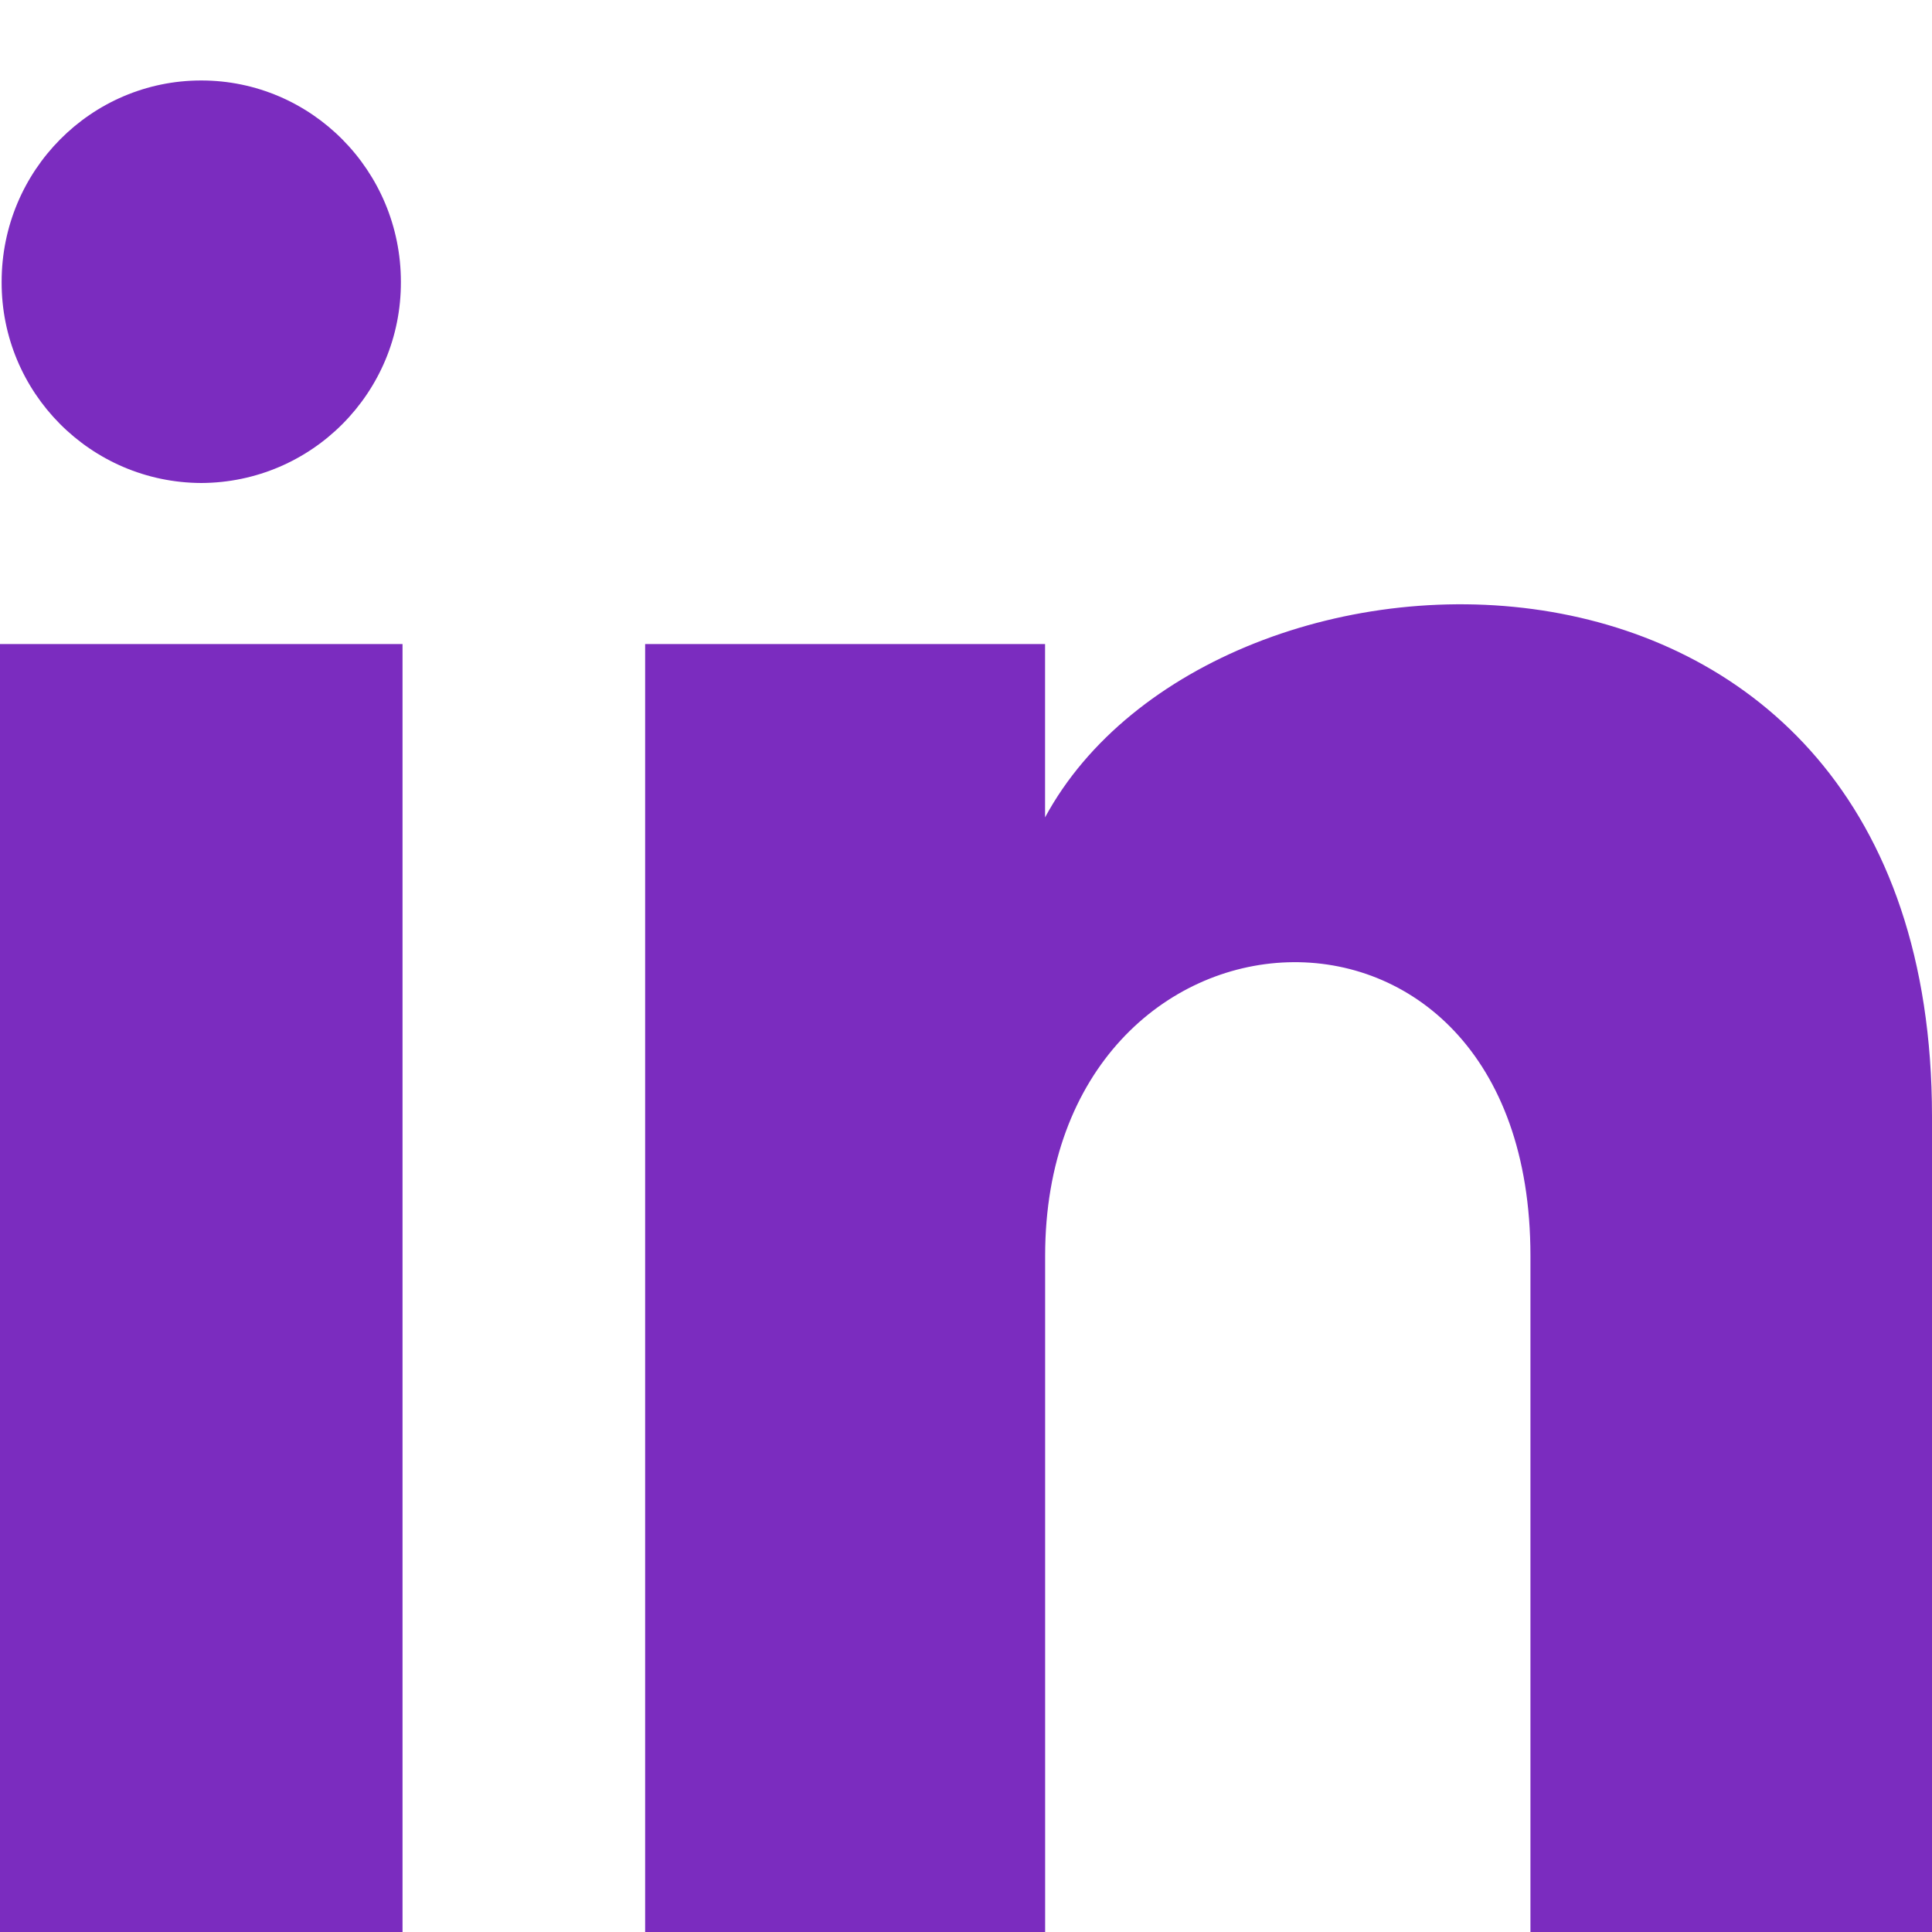
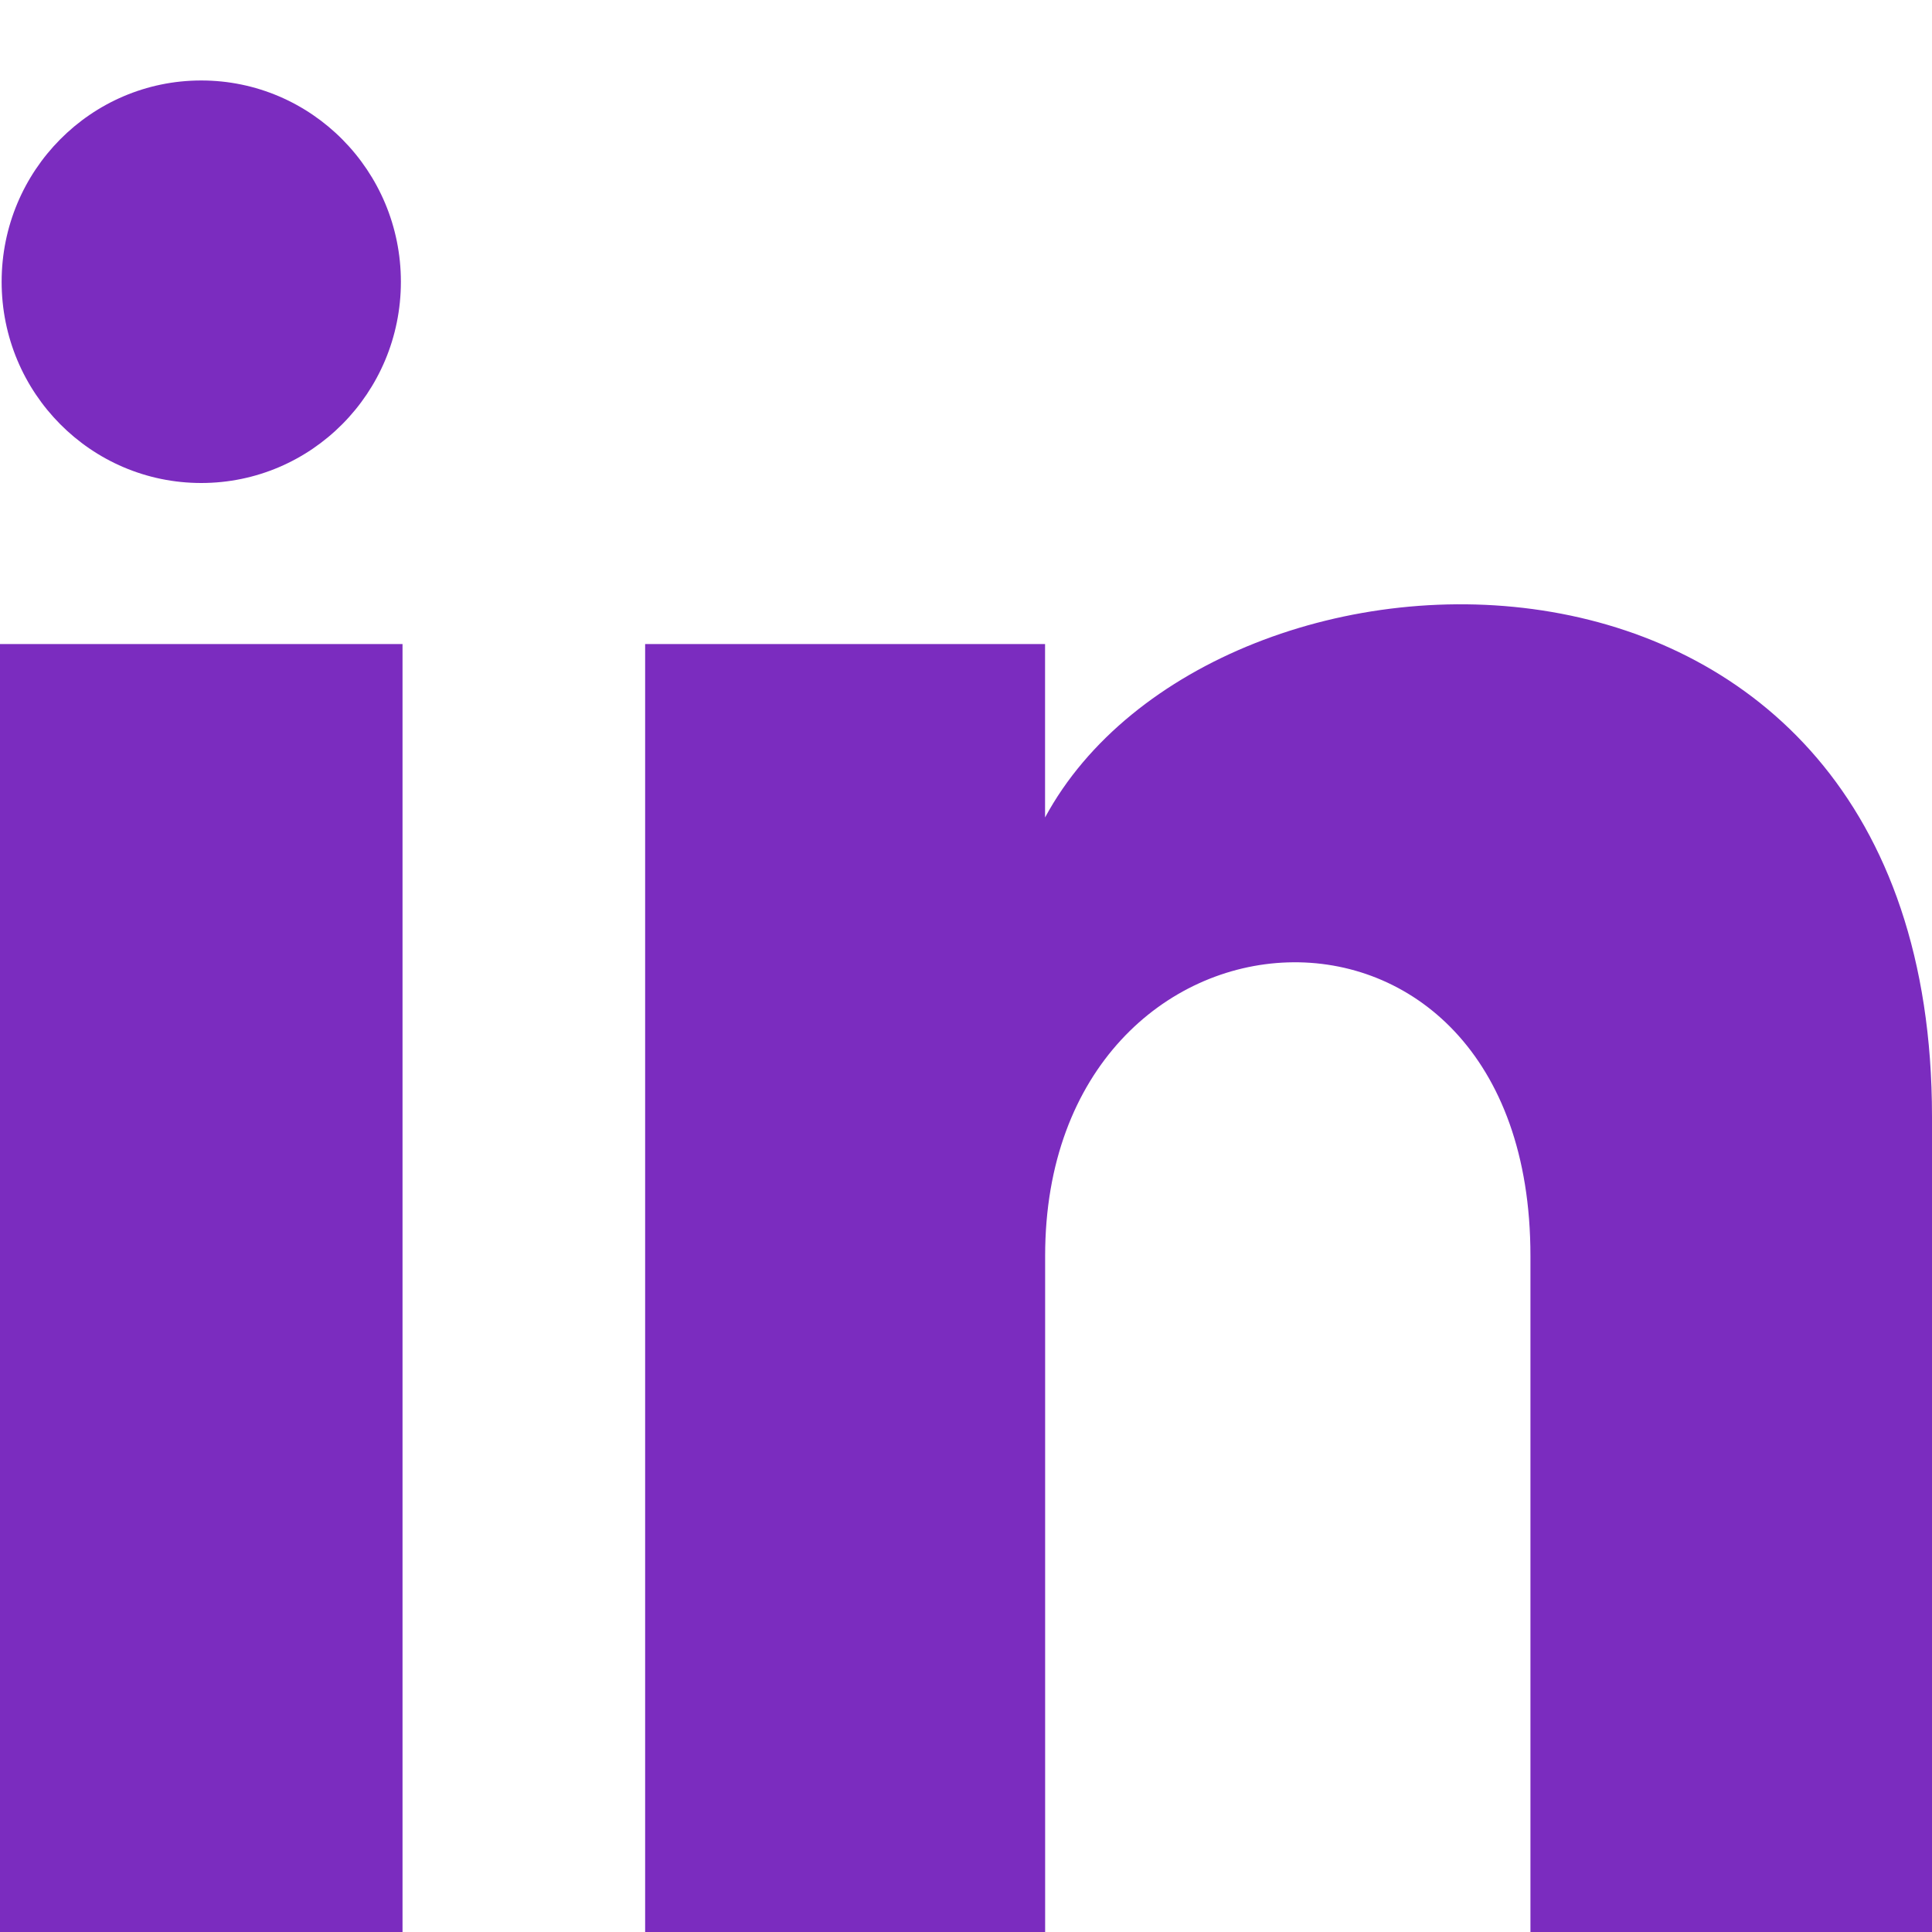
- <svg xmlns="http://www.w3.org/2000/svg" width="26" height="26" fill="none">
-   <path fill="#7B2CBF" d="M5.395 3.792A2.697 2.697 0 0 1 2.708 6.5 2.697 2.697 0 0 1 .022 3.792c0-1.495 1.202-2.709 2.686-2.709s2.687 1.214 2.687 2.709Zm.022 4.875H0V26h5.417V8.667Zm8.647 0H8.682V26h5.383V16.9c0-5.06 6.531-5.473 6.531 0V26H26V15.025C26 6.488 16.334 6.799 14.064 11V8.667Z" />
+ <svg xmlns="http://www.w3.org/2000/svg" width="26" height="26" viewBox="0 0 26 26" fill="none">
+   <path d="M5.395 3.792C5.395 5.288 4.192 6.5 2.708 6.5C1.224 6.5 0.022 5.288 0.022 3.792C0.022 2.297 1.224 1.083 2.708 1.083C4.192 1.083 5.395 2.297 5.395 3.792ZM5.417 8.667H0V26H5.417V8.667ZM14.064 8.667H8.682V26H14.065V16.901C14.065 11.842 20.596 11.428 20.596 16.901V26H26V15.025C26 6.488 16.334 6.799 14.064 11.001V8.667Z" fill="#7B2CBF" />
</svg>
